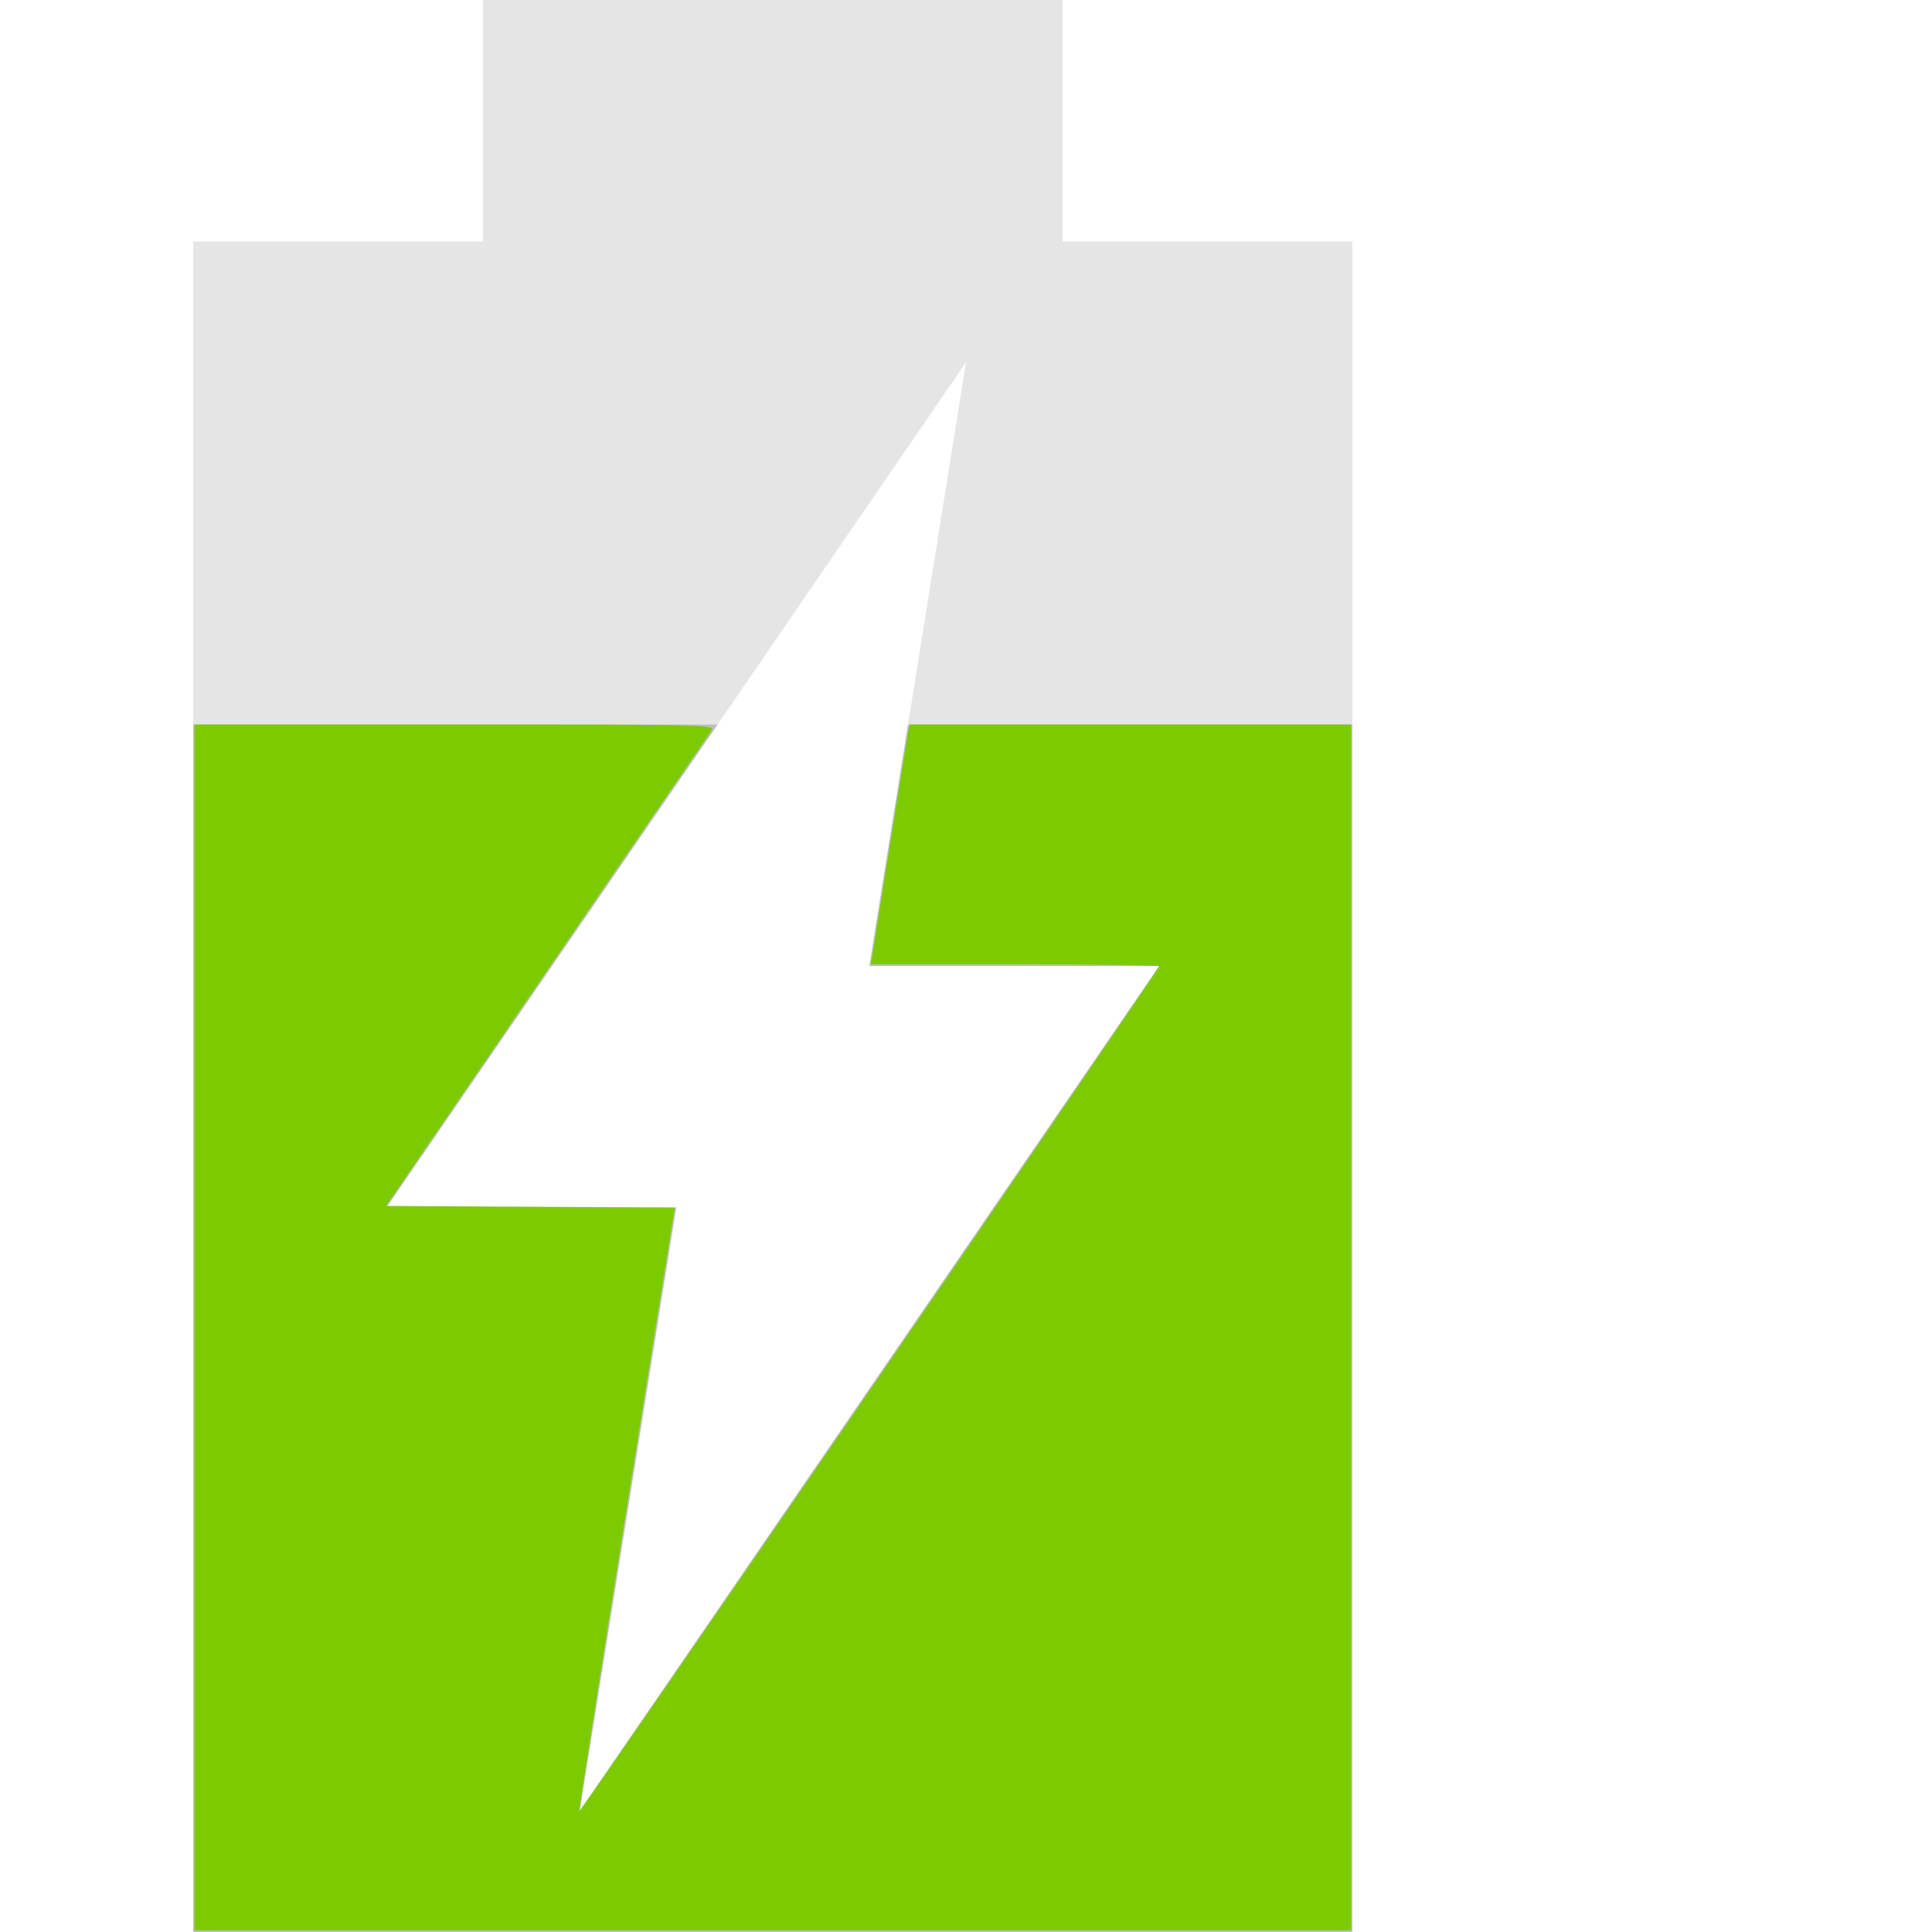
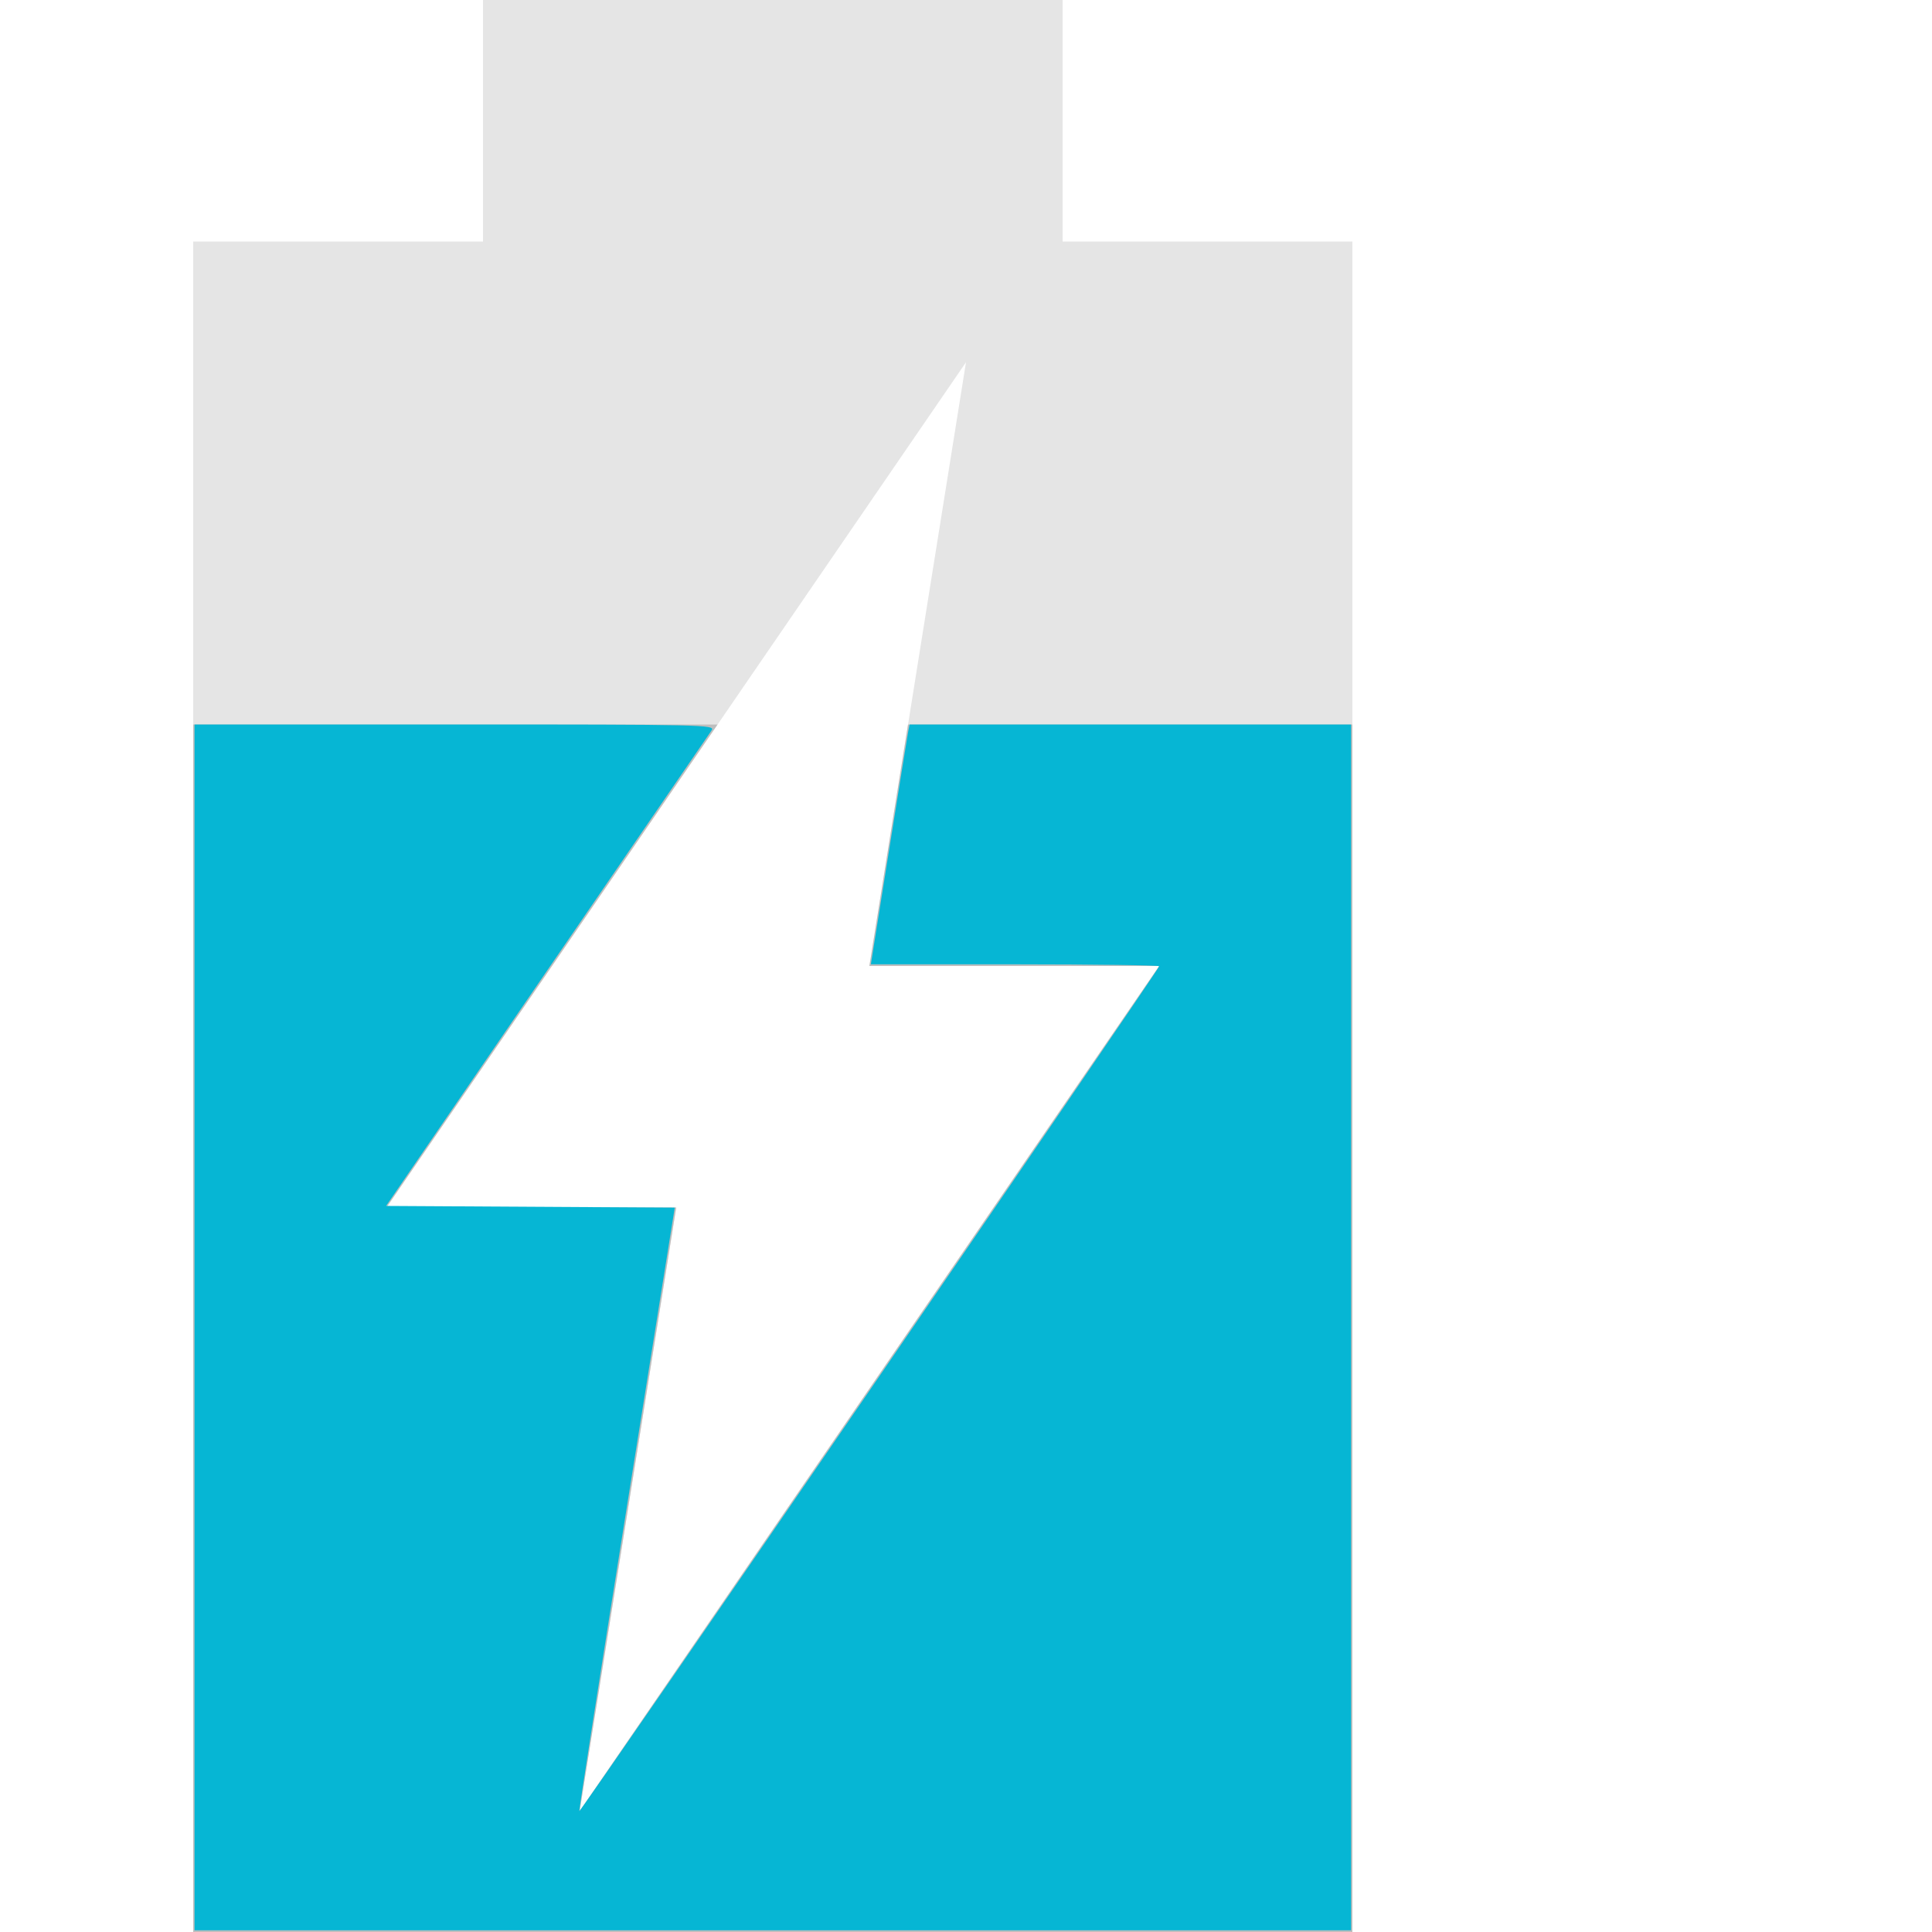
<svg xmlns="http://www.w3.org/2000/svg" viewBox="0 0 16 16" version="1.1" id="svg8">
  <defs id="defs12" />
  <g transform="scale(0.8,1)">
    <g fill="#bebebe" id="g6">
      <path opacity=".4" d="m5 0v2h-3v14h12v-14h-3v-2zm5 3l-1 5h3l-6 7 1-5h-3z" id="path2" />
      <path d="m2 6v10h12v-10h-4.6l-.4 2h3l-6 7 1-5h-3l3.428-4z" id="path4" />
    </g>
-     <path style="fill:#7bcb00;stroke-width:0.027" d="M 2.014,10.993 V 6 h 2.698 C 7.279,6 7.408,6.002 7.367,6.048 7.344,6.074 6.576,6.971 5.661,8.041 l -1.664,1.946 1.494,0.007 1.494,0.007 -0.499,2.494 C 6.212,13.867 5.992,14.994 5.997,14.999 6.009,15.011 12,8.027 12,8.002 12,7.994 11.328,7.986 10.507,7.986 H 9.015 L 9.201,7.054 C 9.303,6.542 9.393,6.095 9.401,6.061 L 9.416,6 h 2.285 2.285 v 4.993 4.993 H 8 2.014 Z" id="path839" />
+     <path style="fill:#06b6d4;stroke-width:0.027" d="M 2.014,10.993 V 6 h 2.698 C 7.279,6 7.408,6.002 7.367,6.048 7.344,6.074 6.576,6.971 5.661,8.041 l -1.664,1.946 1.494,0.007 1.494,0.007 -0.499,2.494 C 6.212,13.867 5.992,14.994 5.997,14.999 6.009,15.011 12,8.027 12,8.002 12,7.994 11.328,7.986 10.507,7.986 H 9.015 L 9.201,7.054 C 9.303,6.542 9.393,6.095 9.401,6.061 L 9.416,6 h 2.285 2.285 v 4.993 4.993 H 8 2.014 Z" id="path839" />
  </g>
</svg>
